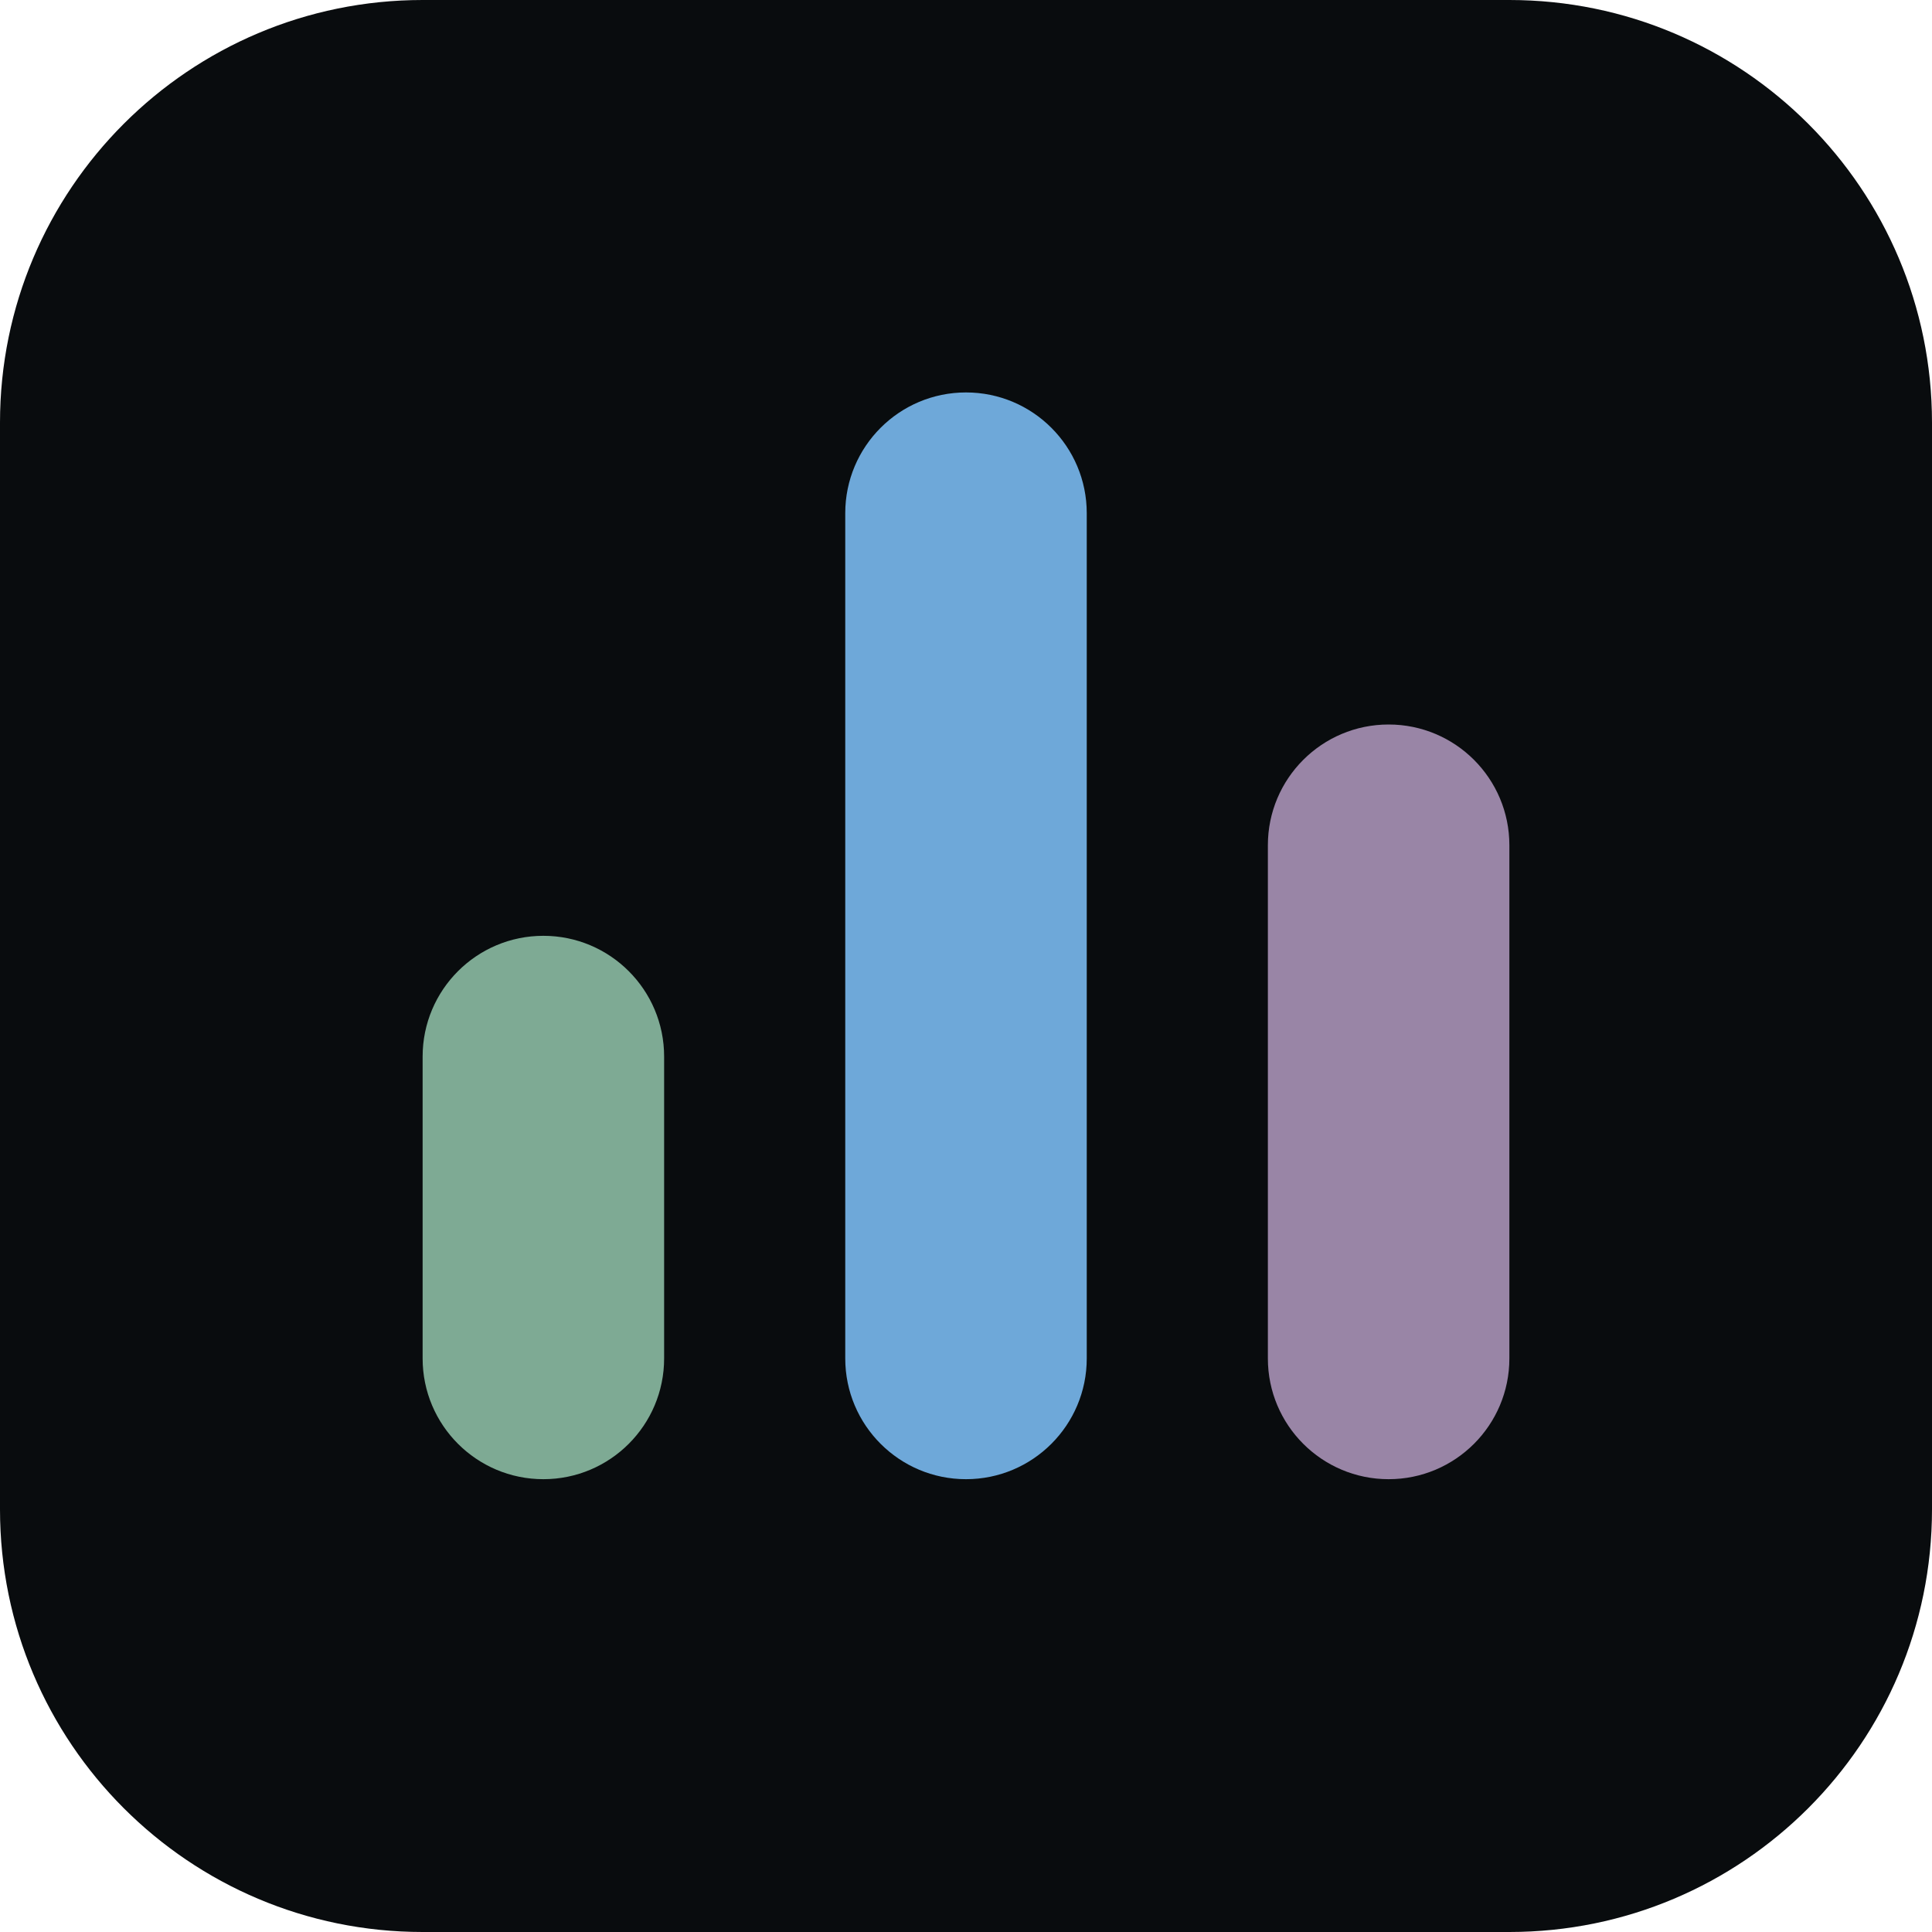
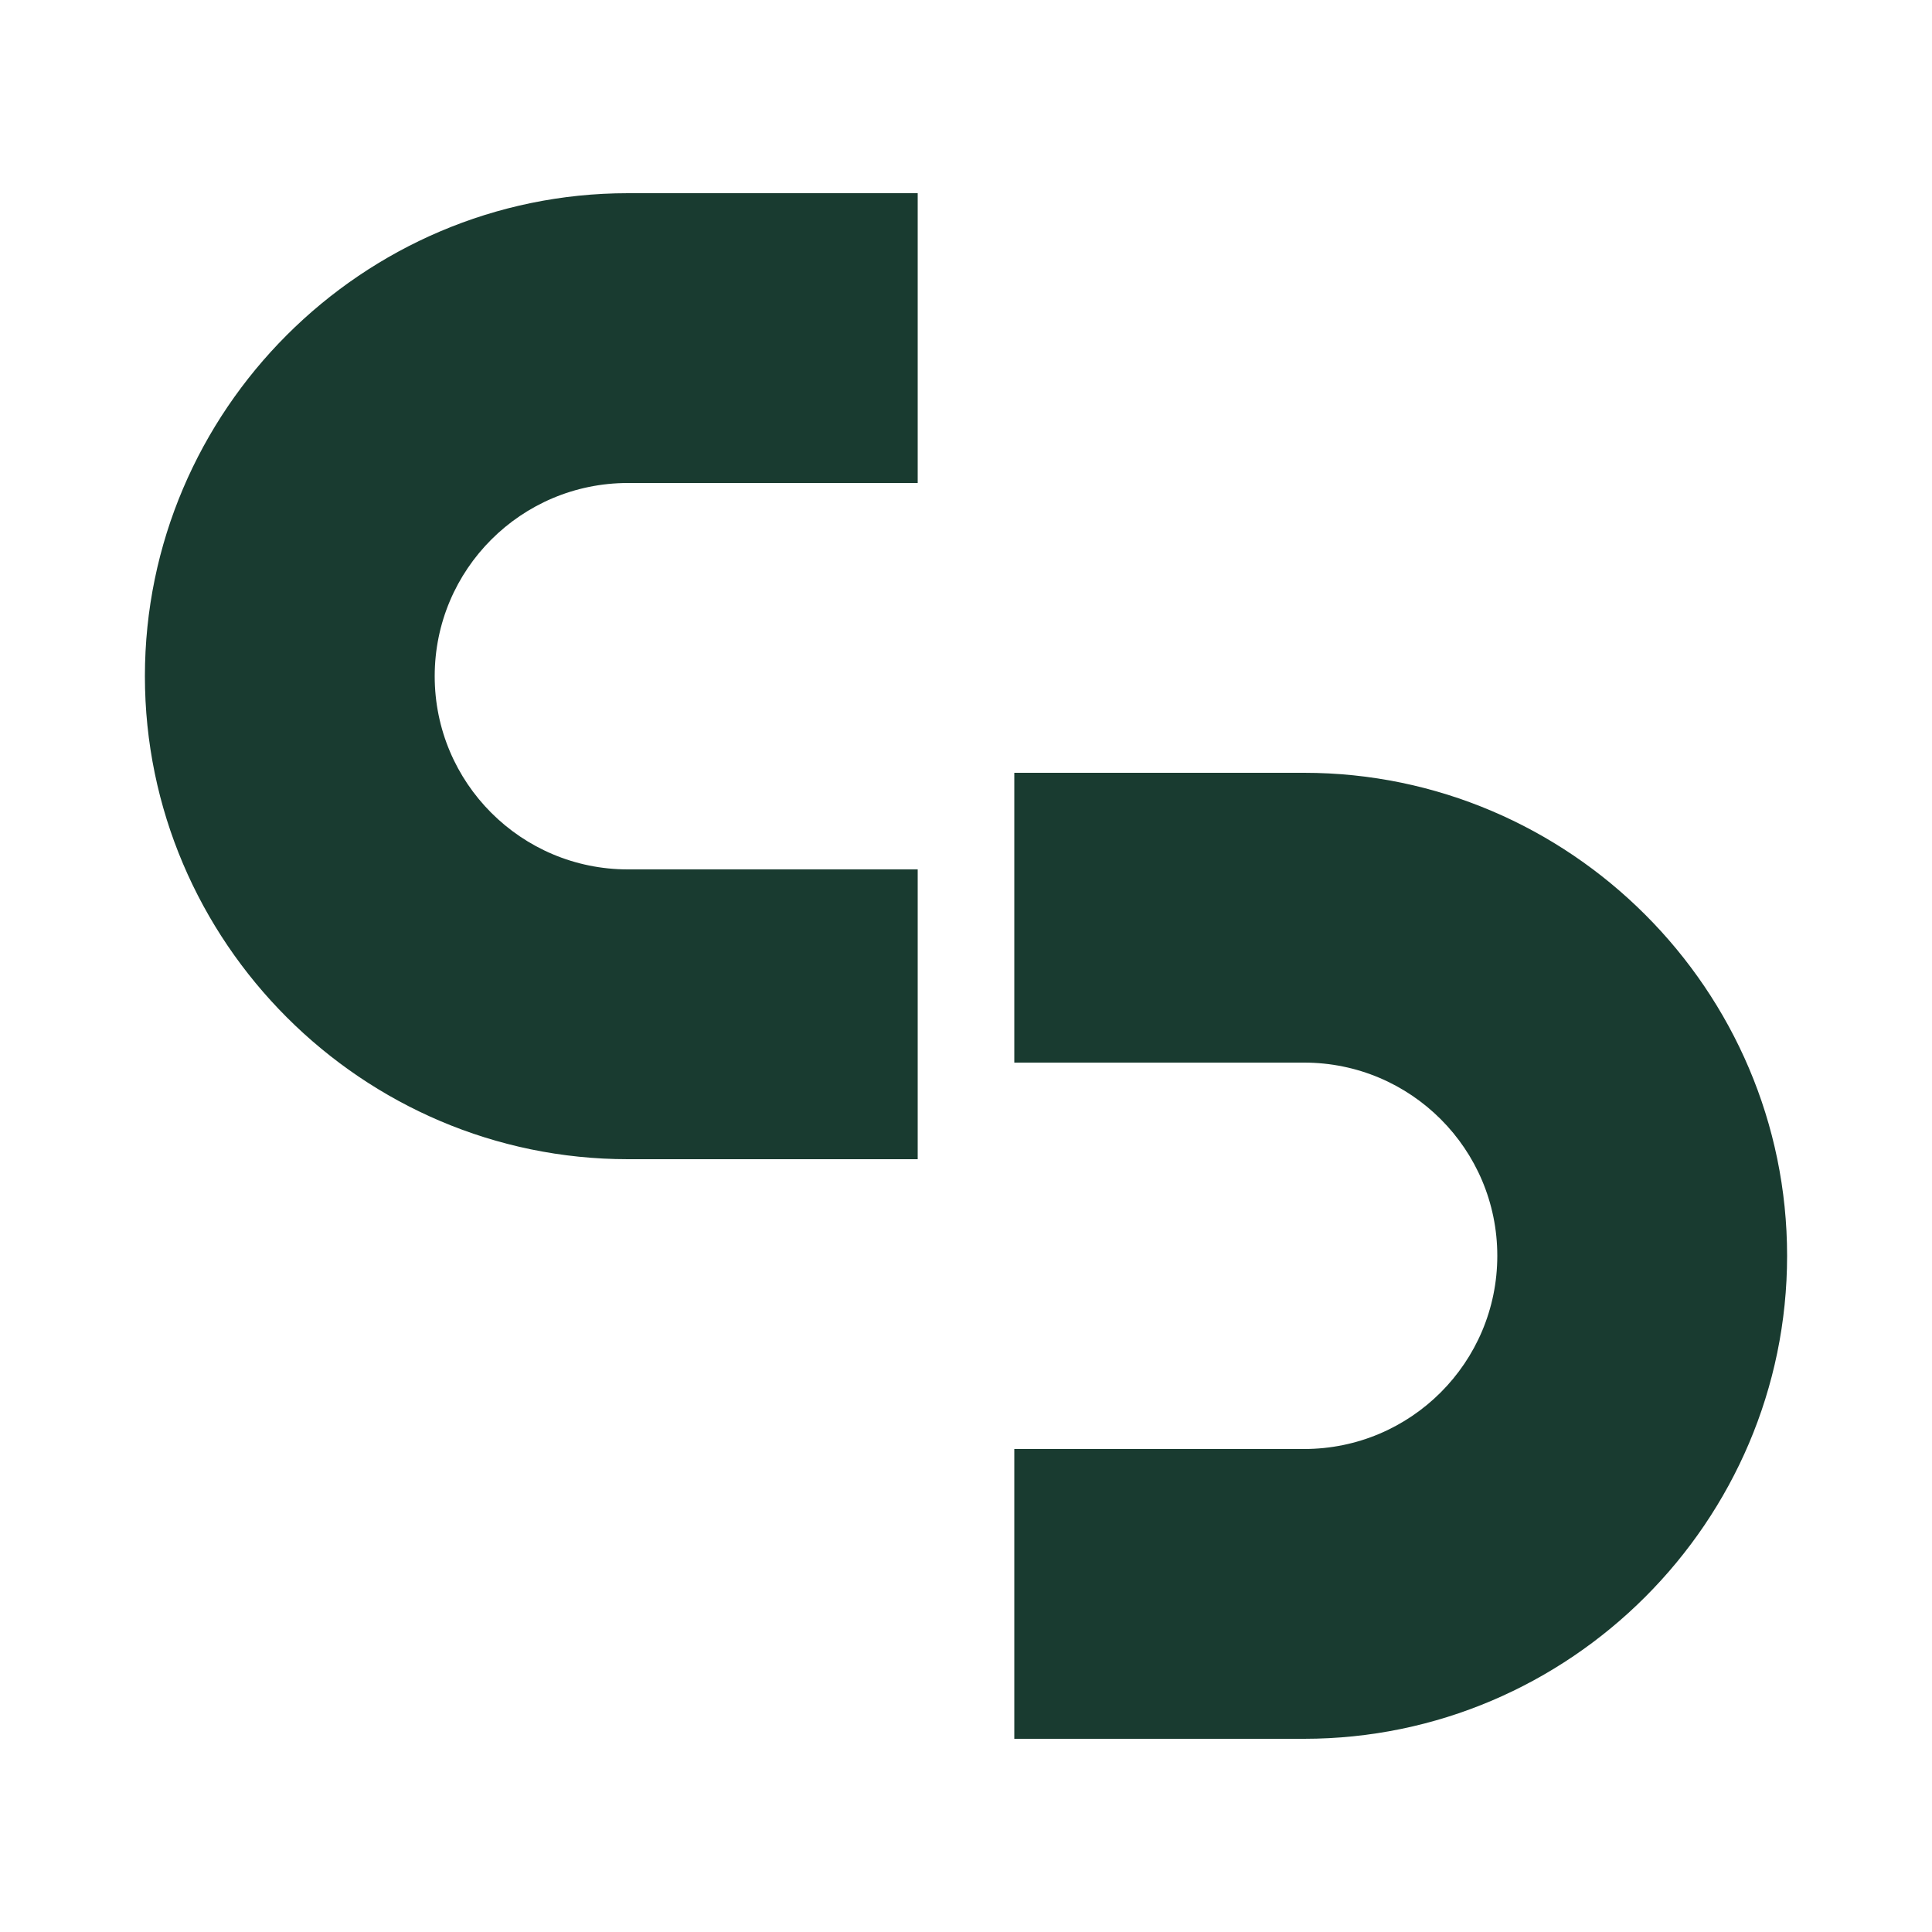
- <svg xmlns="http://www.w3.org/2000/svg" viewBox="0 0 64 64">
-   <rect width="64" height="64" rx="14" fill="#090c0e" />
-   <rect x="14" y="31" width="8" height="18" rx="4" fill="#7eaa94" />
-   <rect x="28" y="13" width="8" height="36" rx="4" fill="#6ea8d9" />
-   <rect x="42" y="24" width="8" height="25" rx="4" fill="#9985a6" />
+ <svg xmlns="http://www.w3.org/2000/svg" class="" viewBox="0 0 40 40" fill="none" aria-hidden="true">
+   <path d="M19 4h-6C7.5 4 3 8.5 3 14s4.5 10 10 10h6v-6h-6a4 4 0 0 1 0-8h6V4Zm2 12h6c5.5 0 10 4.5 10 10s-4.5 10-10 10h-6v-6h6a4 4 0 0 0 0-8h-6v-6Z" fill="#193b30" />
</svg>
